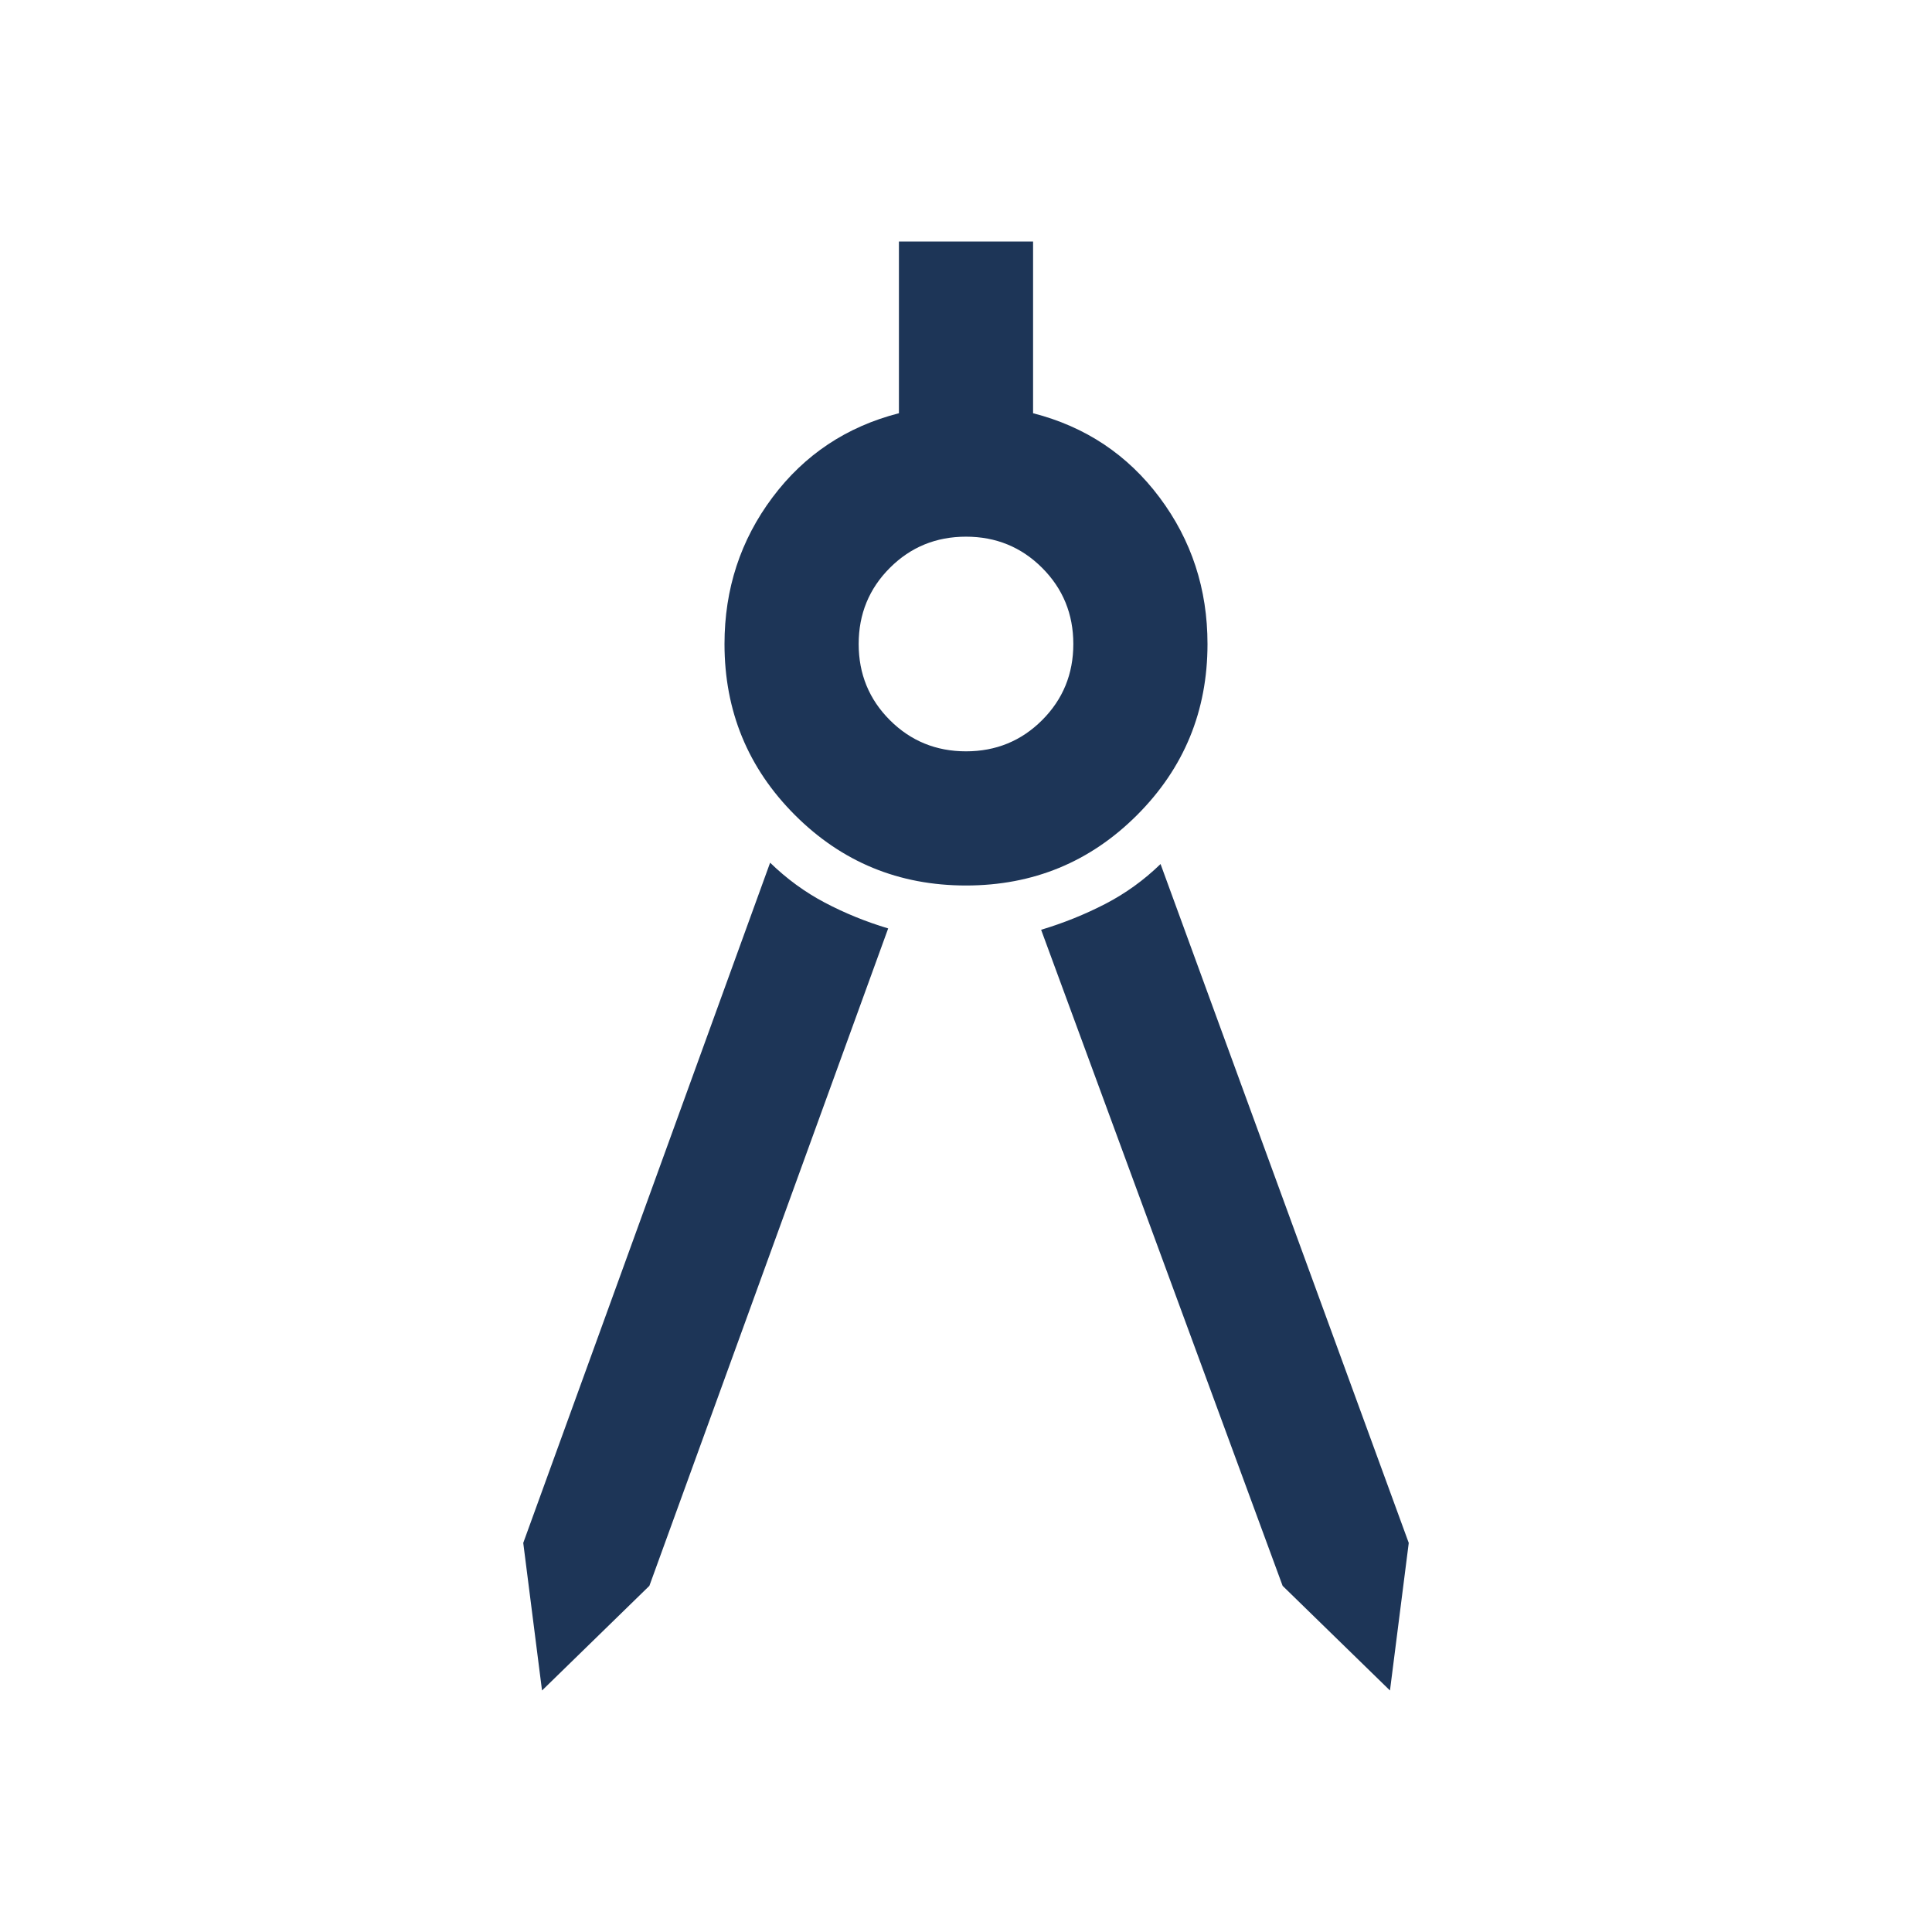
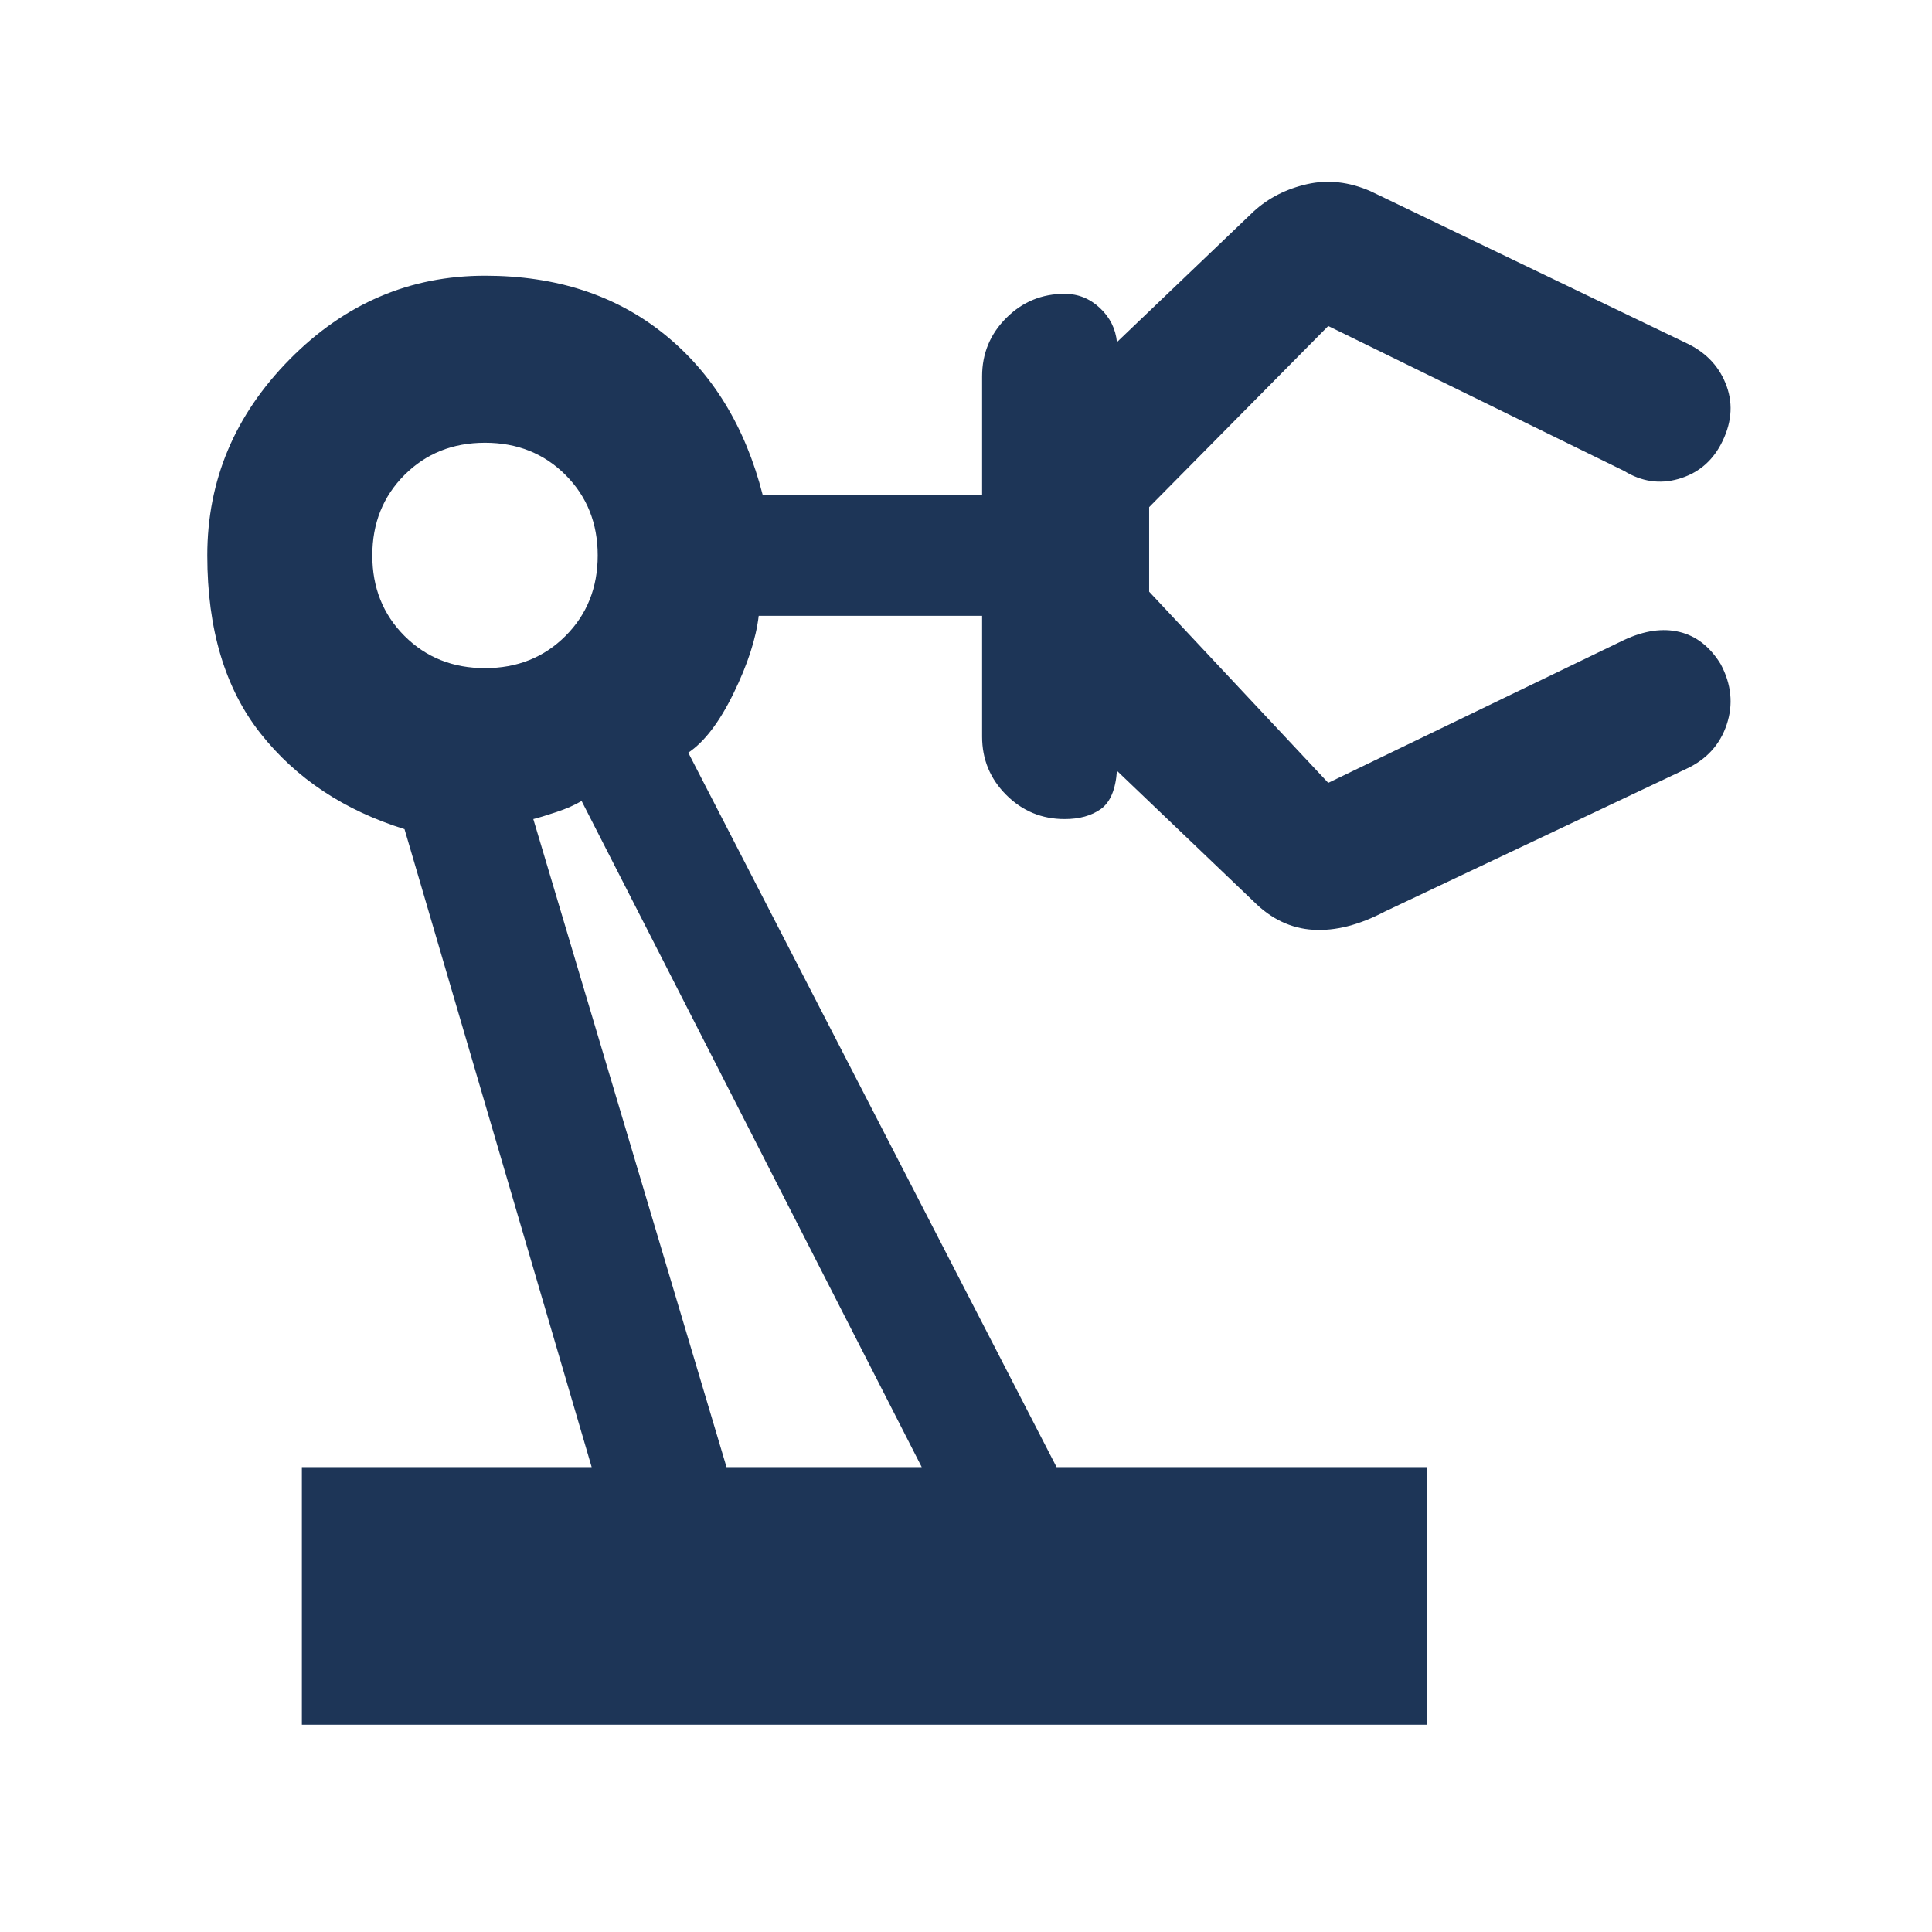
<svg xmlns="http://www.w3.org/2000/svg" viewBox="0 -960 960 960">
  <style>
-     /* Cor padrão para abas claras do navegador */
+     /* Cor Azul Marinho para o tema claro (combina com seu logo) */
    path { fill: #1d3557; } 
-     /* Cor para abas escuras ou tema dark do sistema */
+     
+     /* Cor Cinza Claro para o tema escuro do sistema/navegador */
    @media (prefers-color-scheme: dark) {
      path { fill: #e3e3e3; }
    }
  </style>
-   <path d="M269.33-120 260-193.33l122.67-338q12.33 12 27.16 19.83 14.84 7.83 31.5 12.83L322.67-172l-53.34 52Zm421.34 0-53.34-52-120-326q16.67-5 31.84-12.83 15.16-7.84 27.5-19.84L700-193.33 690.67-120ZM480-520q-50 0-85-35t-35-85q0-41 23.83-72.83 23.84-31.84 62.84-41.84V-840h66.66v85.33q39 10 62.84 41.84Q600-681 600-640q0 50-35 85t-85 35Zm0-66.67q22.33 0 37.83-15.5t15.5-37.83q0-22.33-15.5-37.83T480-693.33q-22.33 0-37.83 15.5T426.67-640q0 22.33 15.5 37.83t37.83 15.5Z" />
+   <path d="M150-103v-128h144l-93-317q-45-14-71.5-47.5T103-684q0-56 41-97.5t97-41.5q53 0 89 29t49 80h109v-59q0-17 12-29t29-12q10 0 17.5 7t8.5 17l68-65q11-10 26.5-13.5T681-865l158 76q14 7 19 21t-3 29q-7 13-21 17t-27-4l-147-72-89 90v42l89 95 147-71q15-7 27.5-4t20.5 16q8 15 3 30t-20 22l-150 71q-19 10-35.5 9T623-512l-68-65q-1 14-8 19t-18 5q-17 0-29-12t-12-29v-60H377q-2 17-12.5 38.5T342-586l183 355h184v128H150Zm91-525q24 0 40-16t16-40q0-24-16-40t-40-16q-24 0-40 16t-16 40q0 24 16 40t40 16Zm120 397h97L289-562q-5 3-12.5 5.5T265-553l96 322Zm97 0Z" />
</svg>
